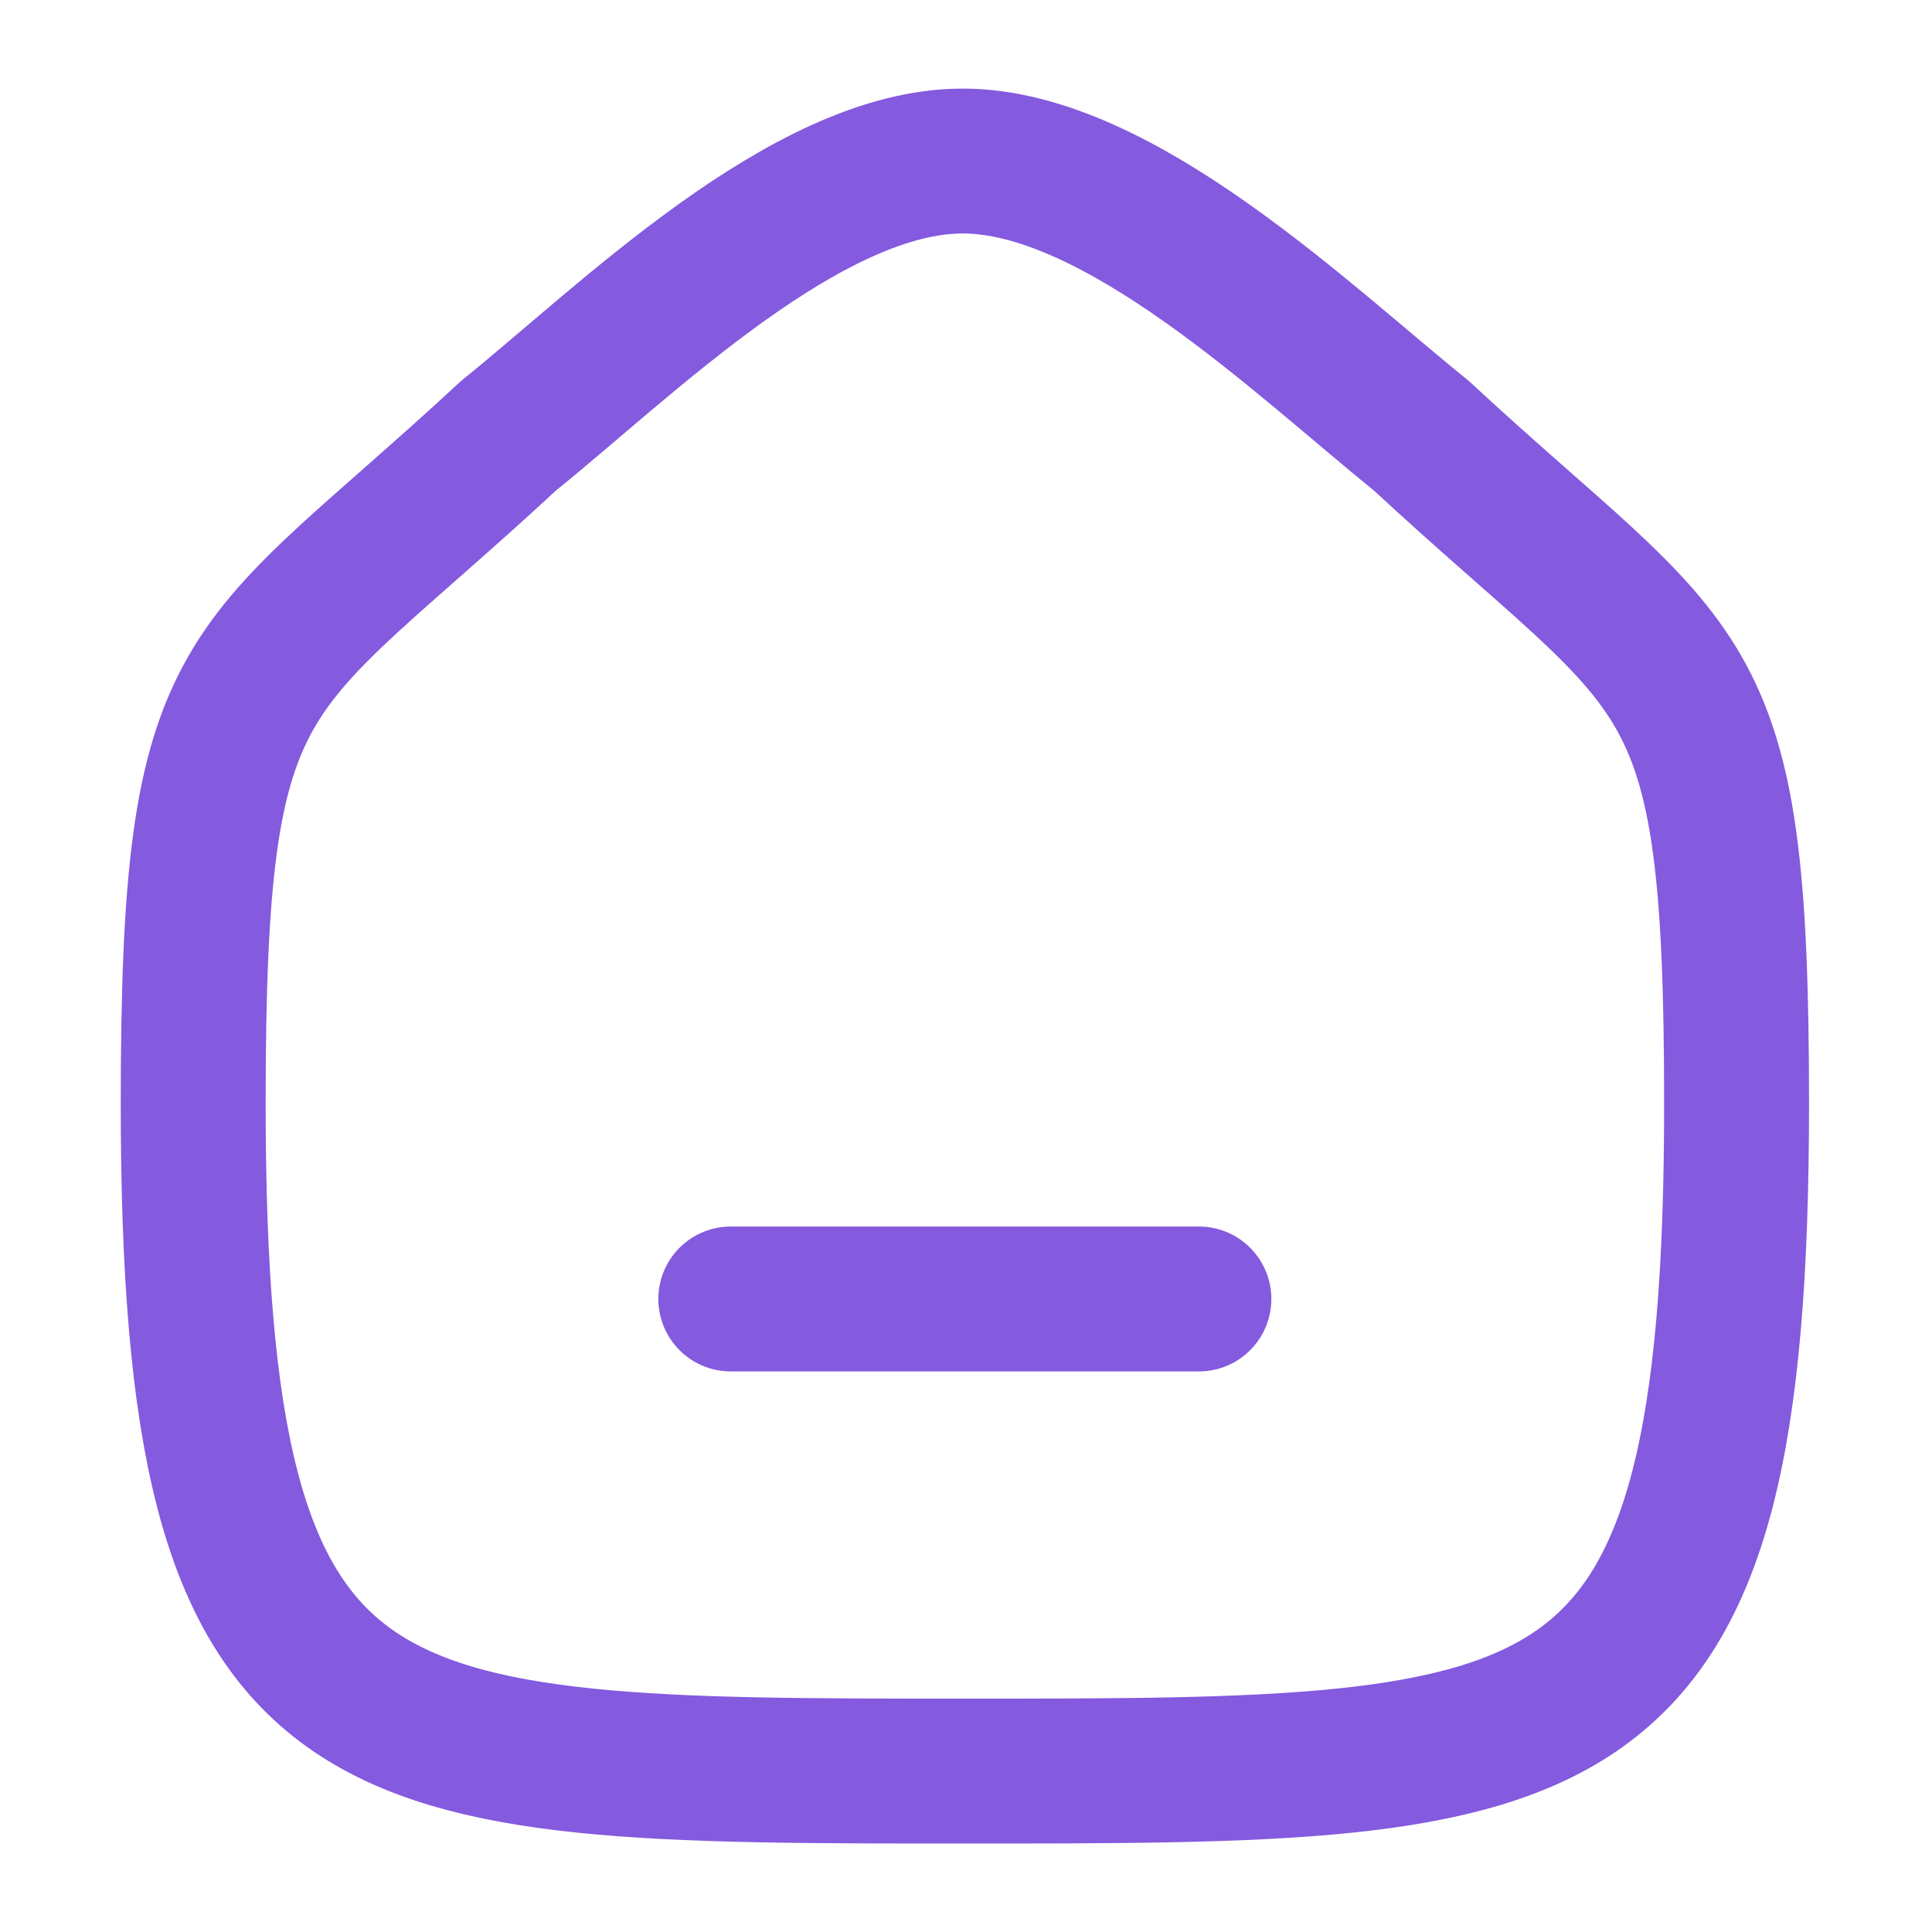
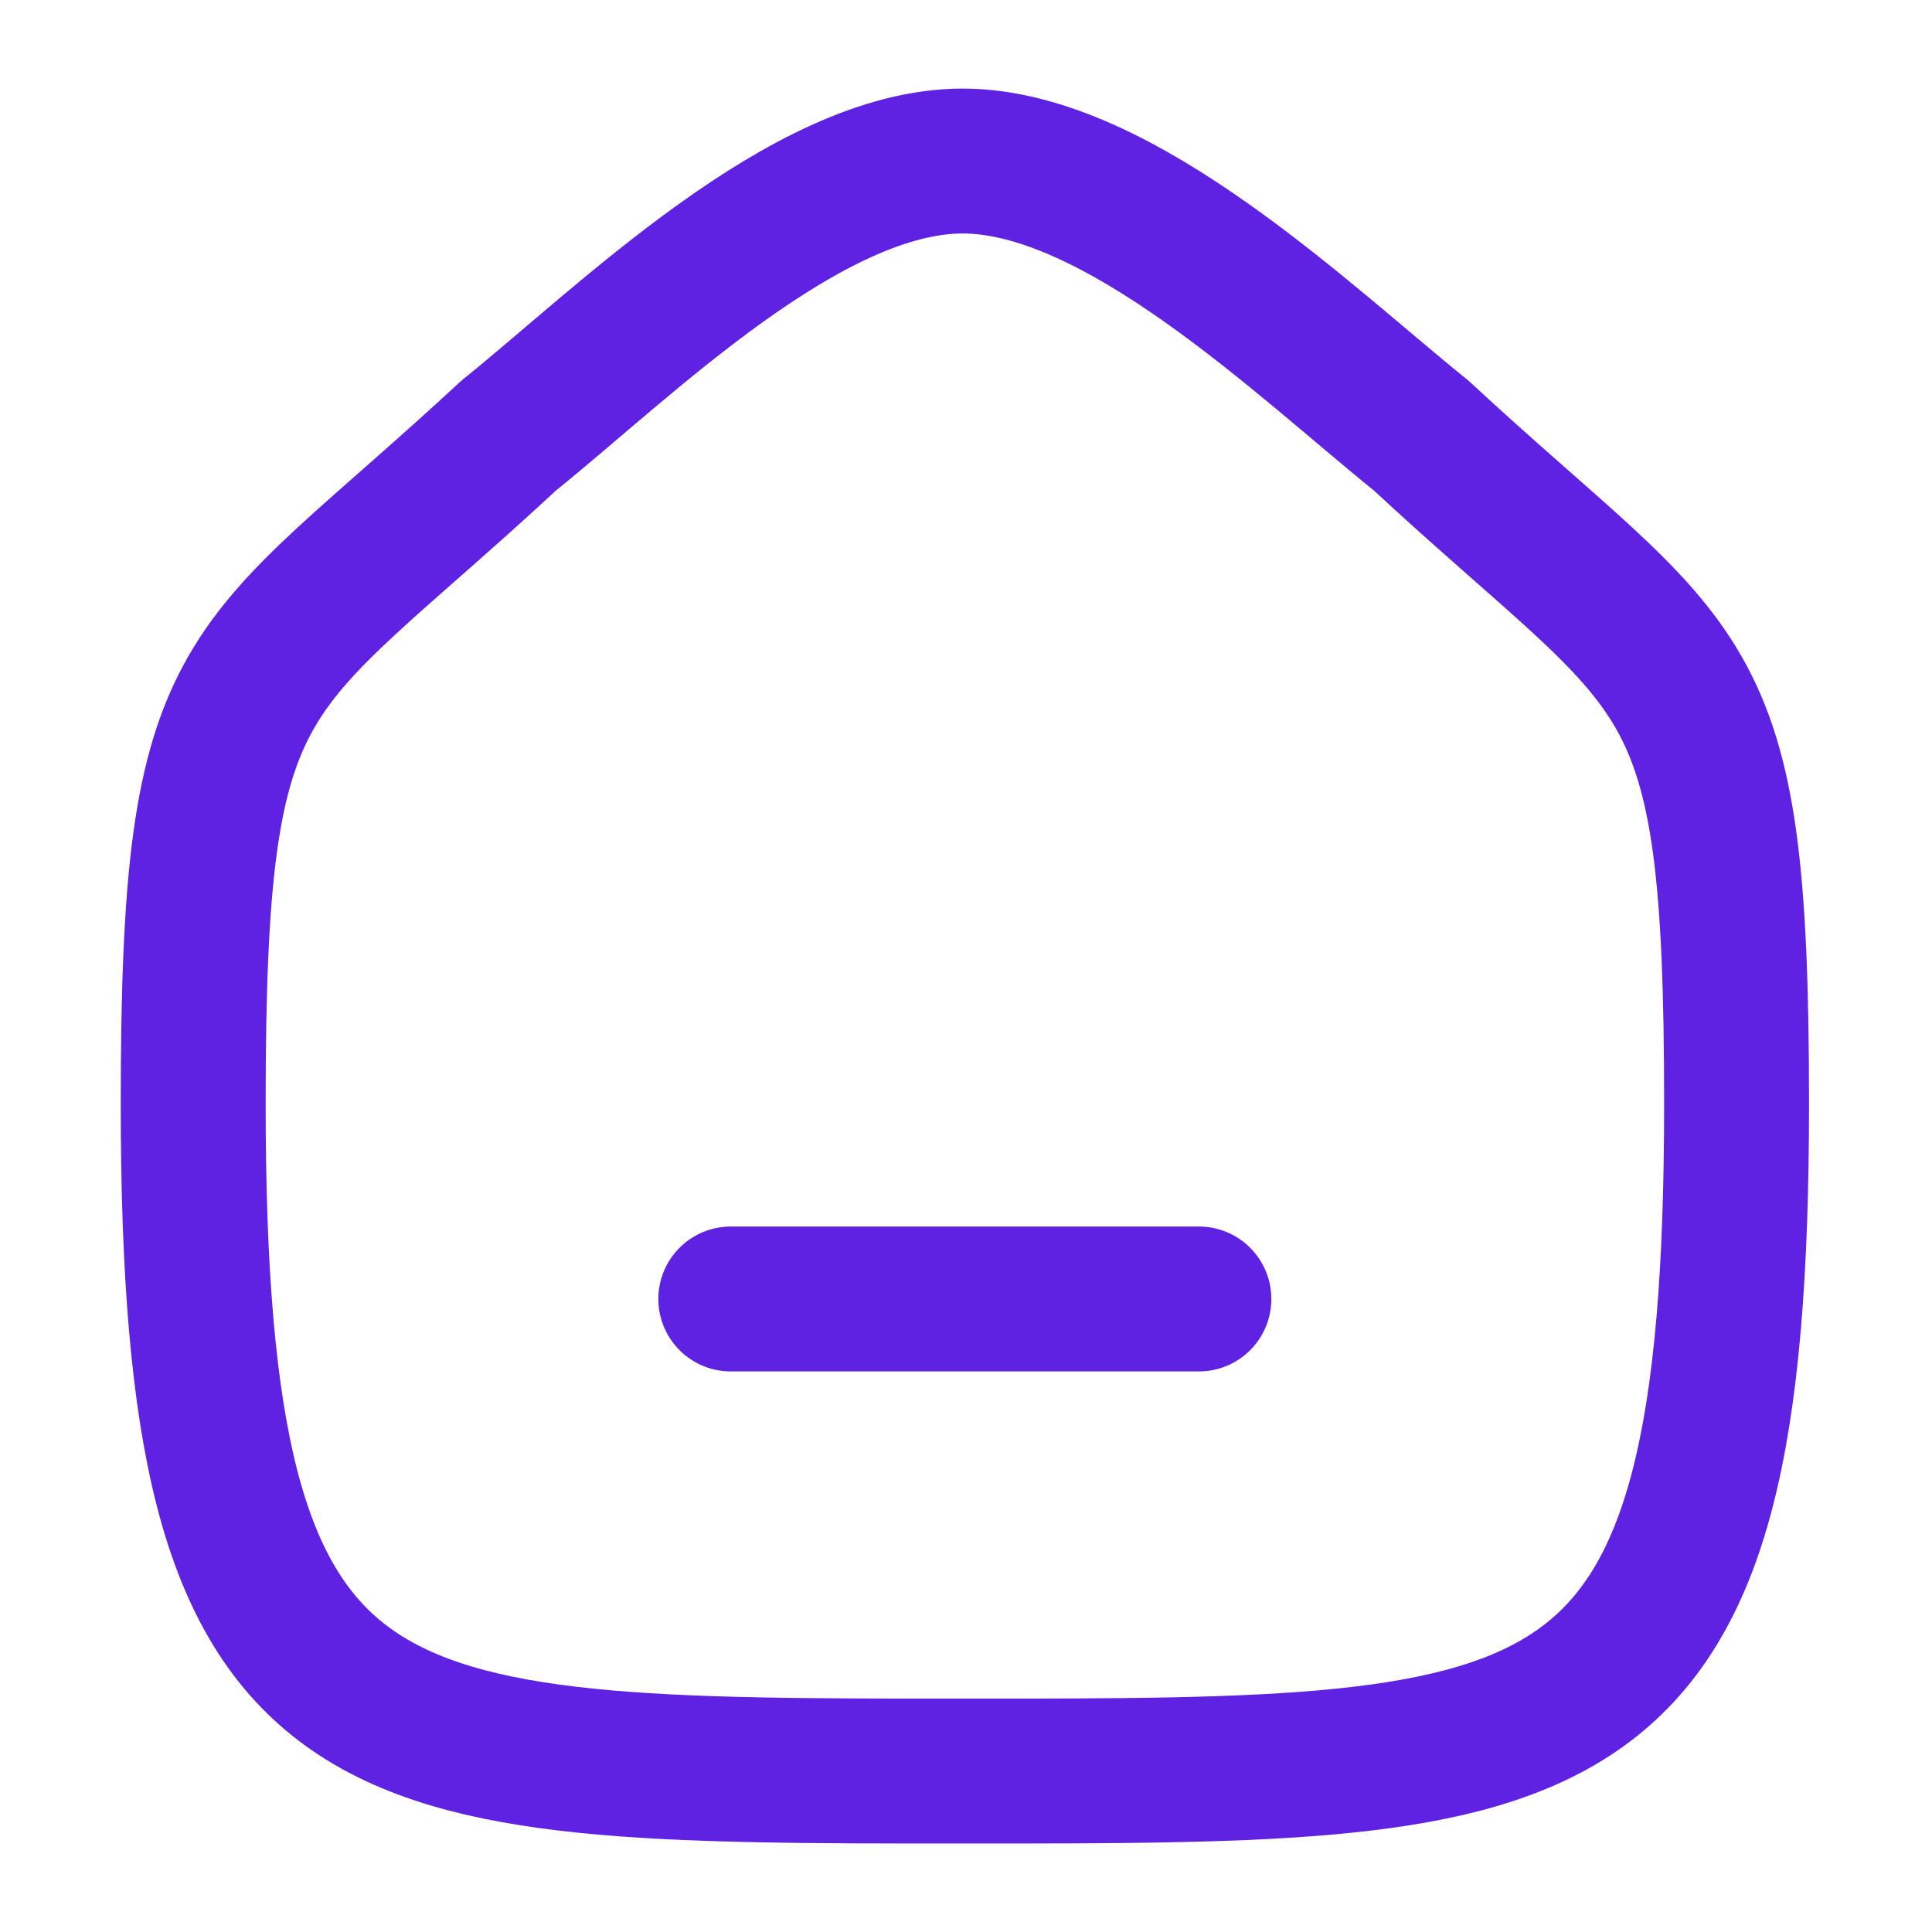
<svg xmlns="http://www.w3.org/2000/svg" width="20" height="20" viewBox="0 0 20 20" fill="none">
-   <path d="M7.565 13.447H12.411" stroke="#845ADF" stroke-width="1.5" stroke-linecap="round" stroke-linejoin="round" />
-   <path fill-rule="evenodd" clip-rule="evenodd" d="M2 11.428C2 6.735 2.512 7.063 5.266 4.509C6.471 3.539 8.346 1.667 9.965 1.667C11.583 1.667 13.496 3.529 14.712 4.509C17.466 7.063 17.977 6.735 17.977 11.428C17.977 18.334 16.344 18.334 9.988 18.334C3.632 18.334 2 18.334 2 11.428Z" stroke="#845ADF" stroke-width="1.5" stroke-linecap="round" stroke-linejoin="round" />
+   <path d="M7.565 13.447H12.411" stroke="#5F22E2" stroke-width="1.5" stroke-linecap="round" stroke-linejoin="round" />
+   <path fill-rule="evenodd" clip-rule="evenodd" d="M2 11.428C2 6.735 2.512 7.063 5.266 4.509C6.471 3.539 8.346 1.667 9.965 1.667C11.583 1.667 13.496 3.529 14.712 4.509C17.466 7.063 17.977 6.735 17.977 11.428C17.977 18.334 16.344 18.334 9.988 18.334C3.632 18.334 2 18.334 2 11.428Z" stroke="#5F22E2" stroke-width="1.5" stroke-linecap="round" stroke-linejoin="round" />
</svg>
